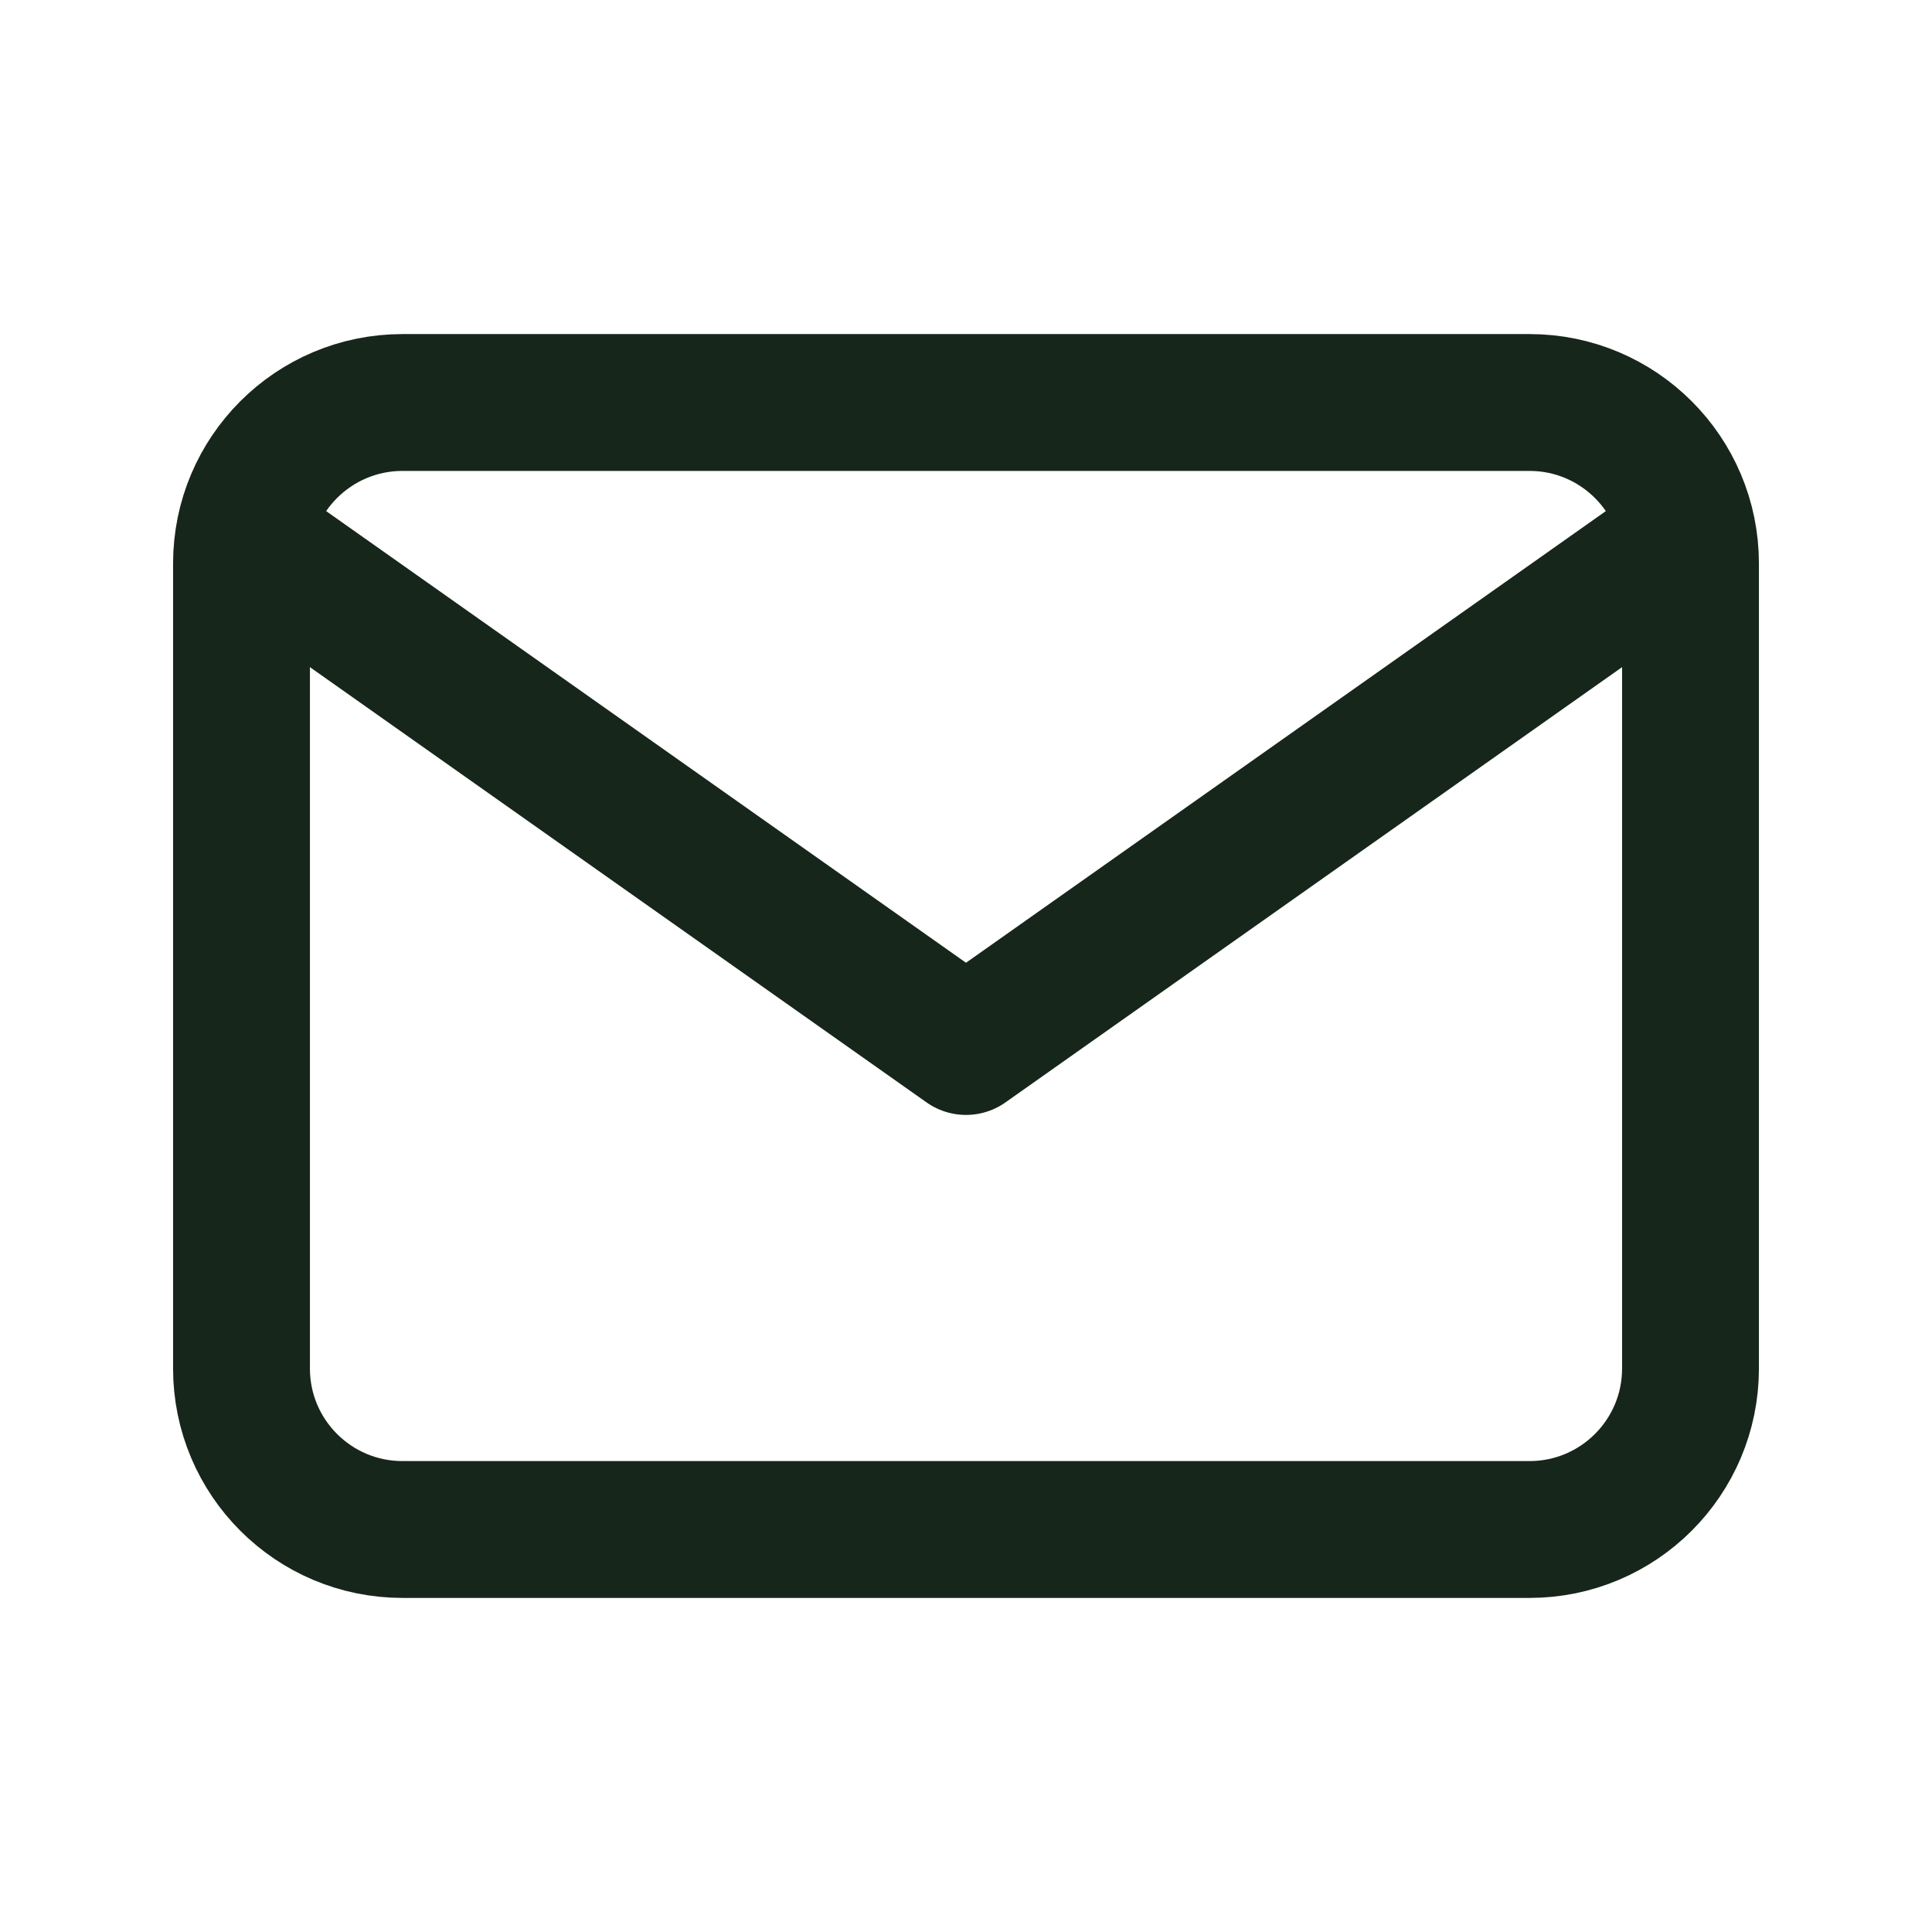
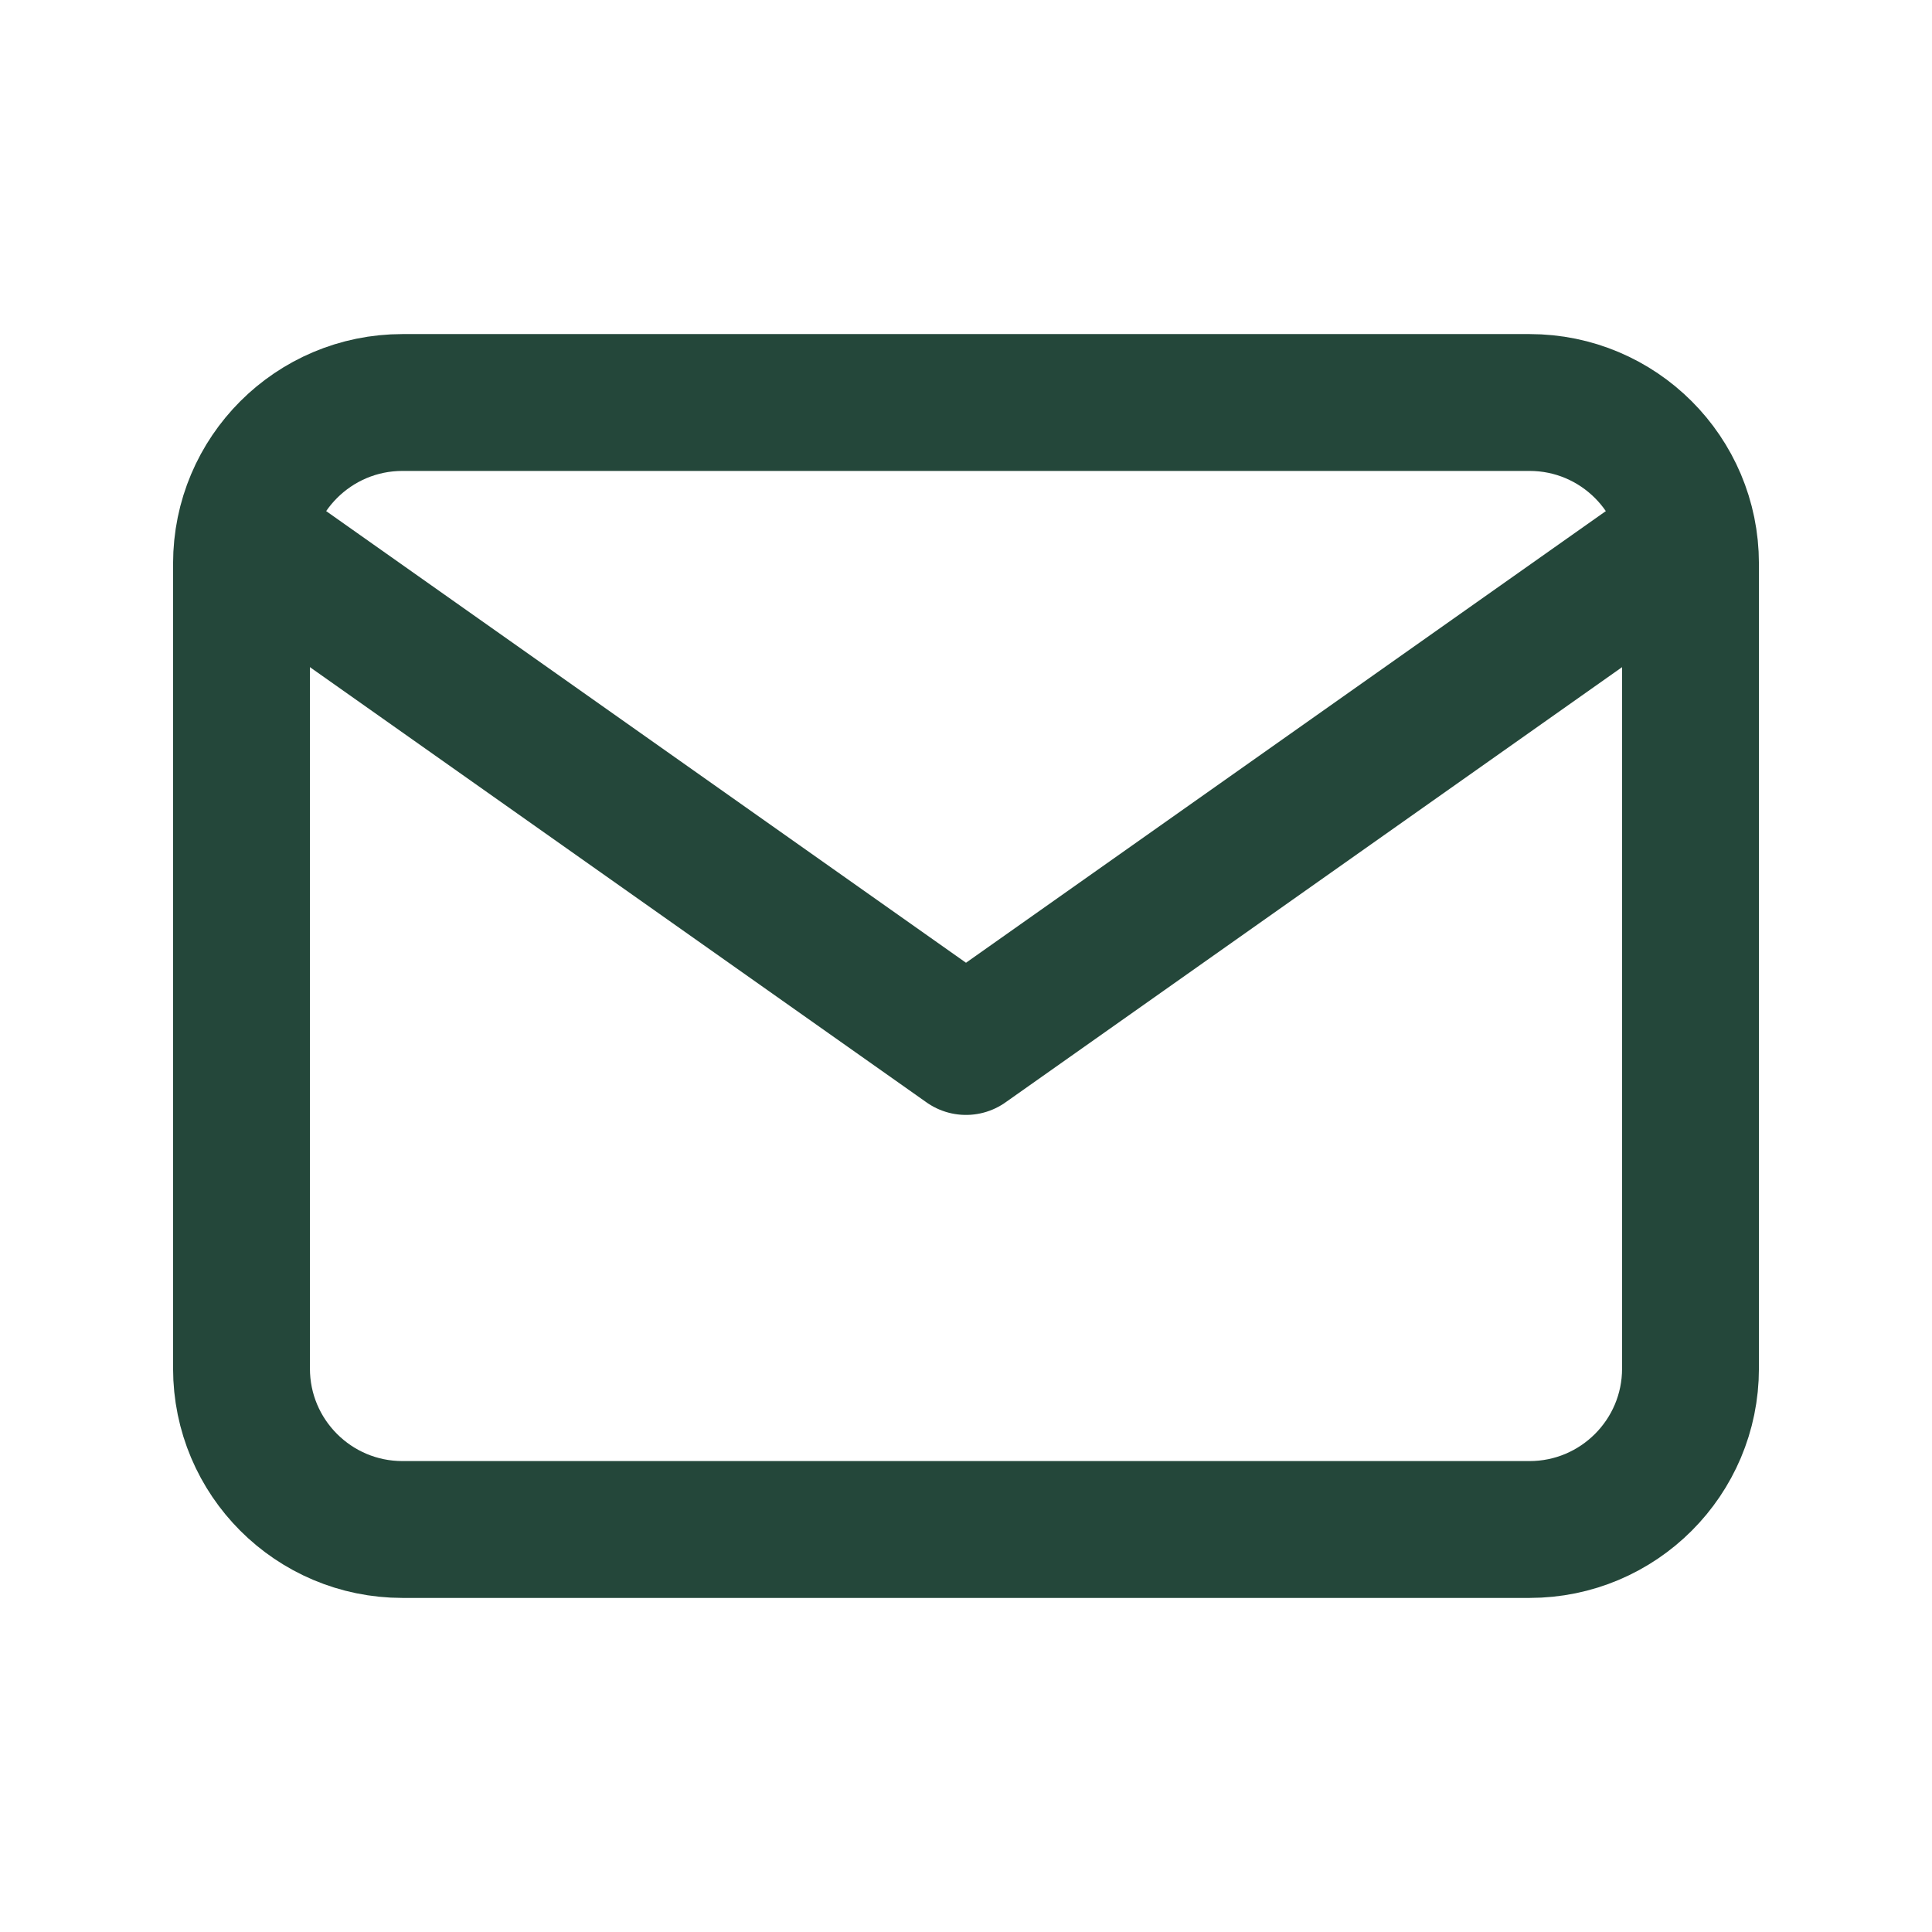
- <svg xmlns="http://www.w3.org/2000/svg" viewBox="0 0 24 24" fill="none" stroke="#17261B" stroke-width="1.7" stroke-linecap="round" stroke-linejoin="round" aria-hidden="true">
+ <svg xmlns="http://www.w3.org/2000/svg" viewBox="0 0 24 24" fill="none" stroke="#24473A" stroke-width="1.7" stroke-linecap="round" stroke-linejoin="round" aria-hidden="true">
  <rect x="3" y="5" width="18" height="14" rx="2" />
  <path d="m3.5 7 8.5 6 8.5-6" />
</svg>
